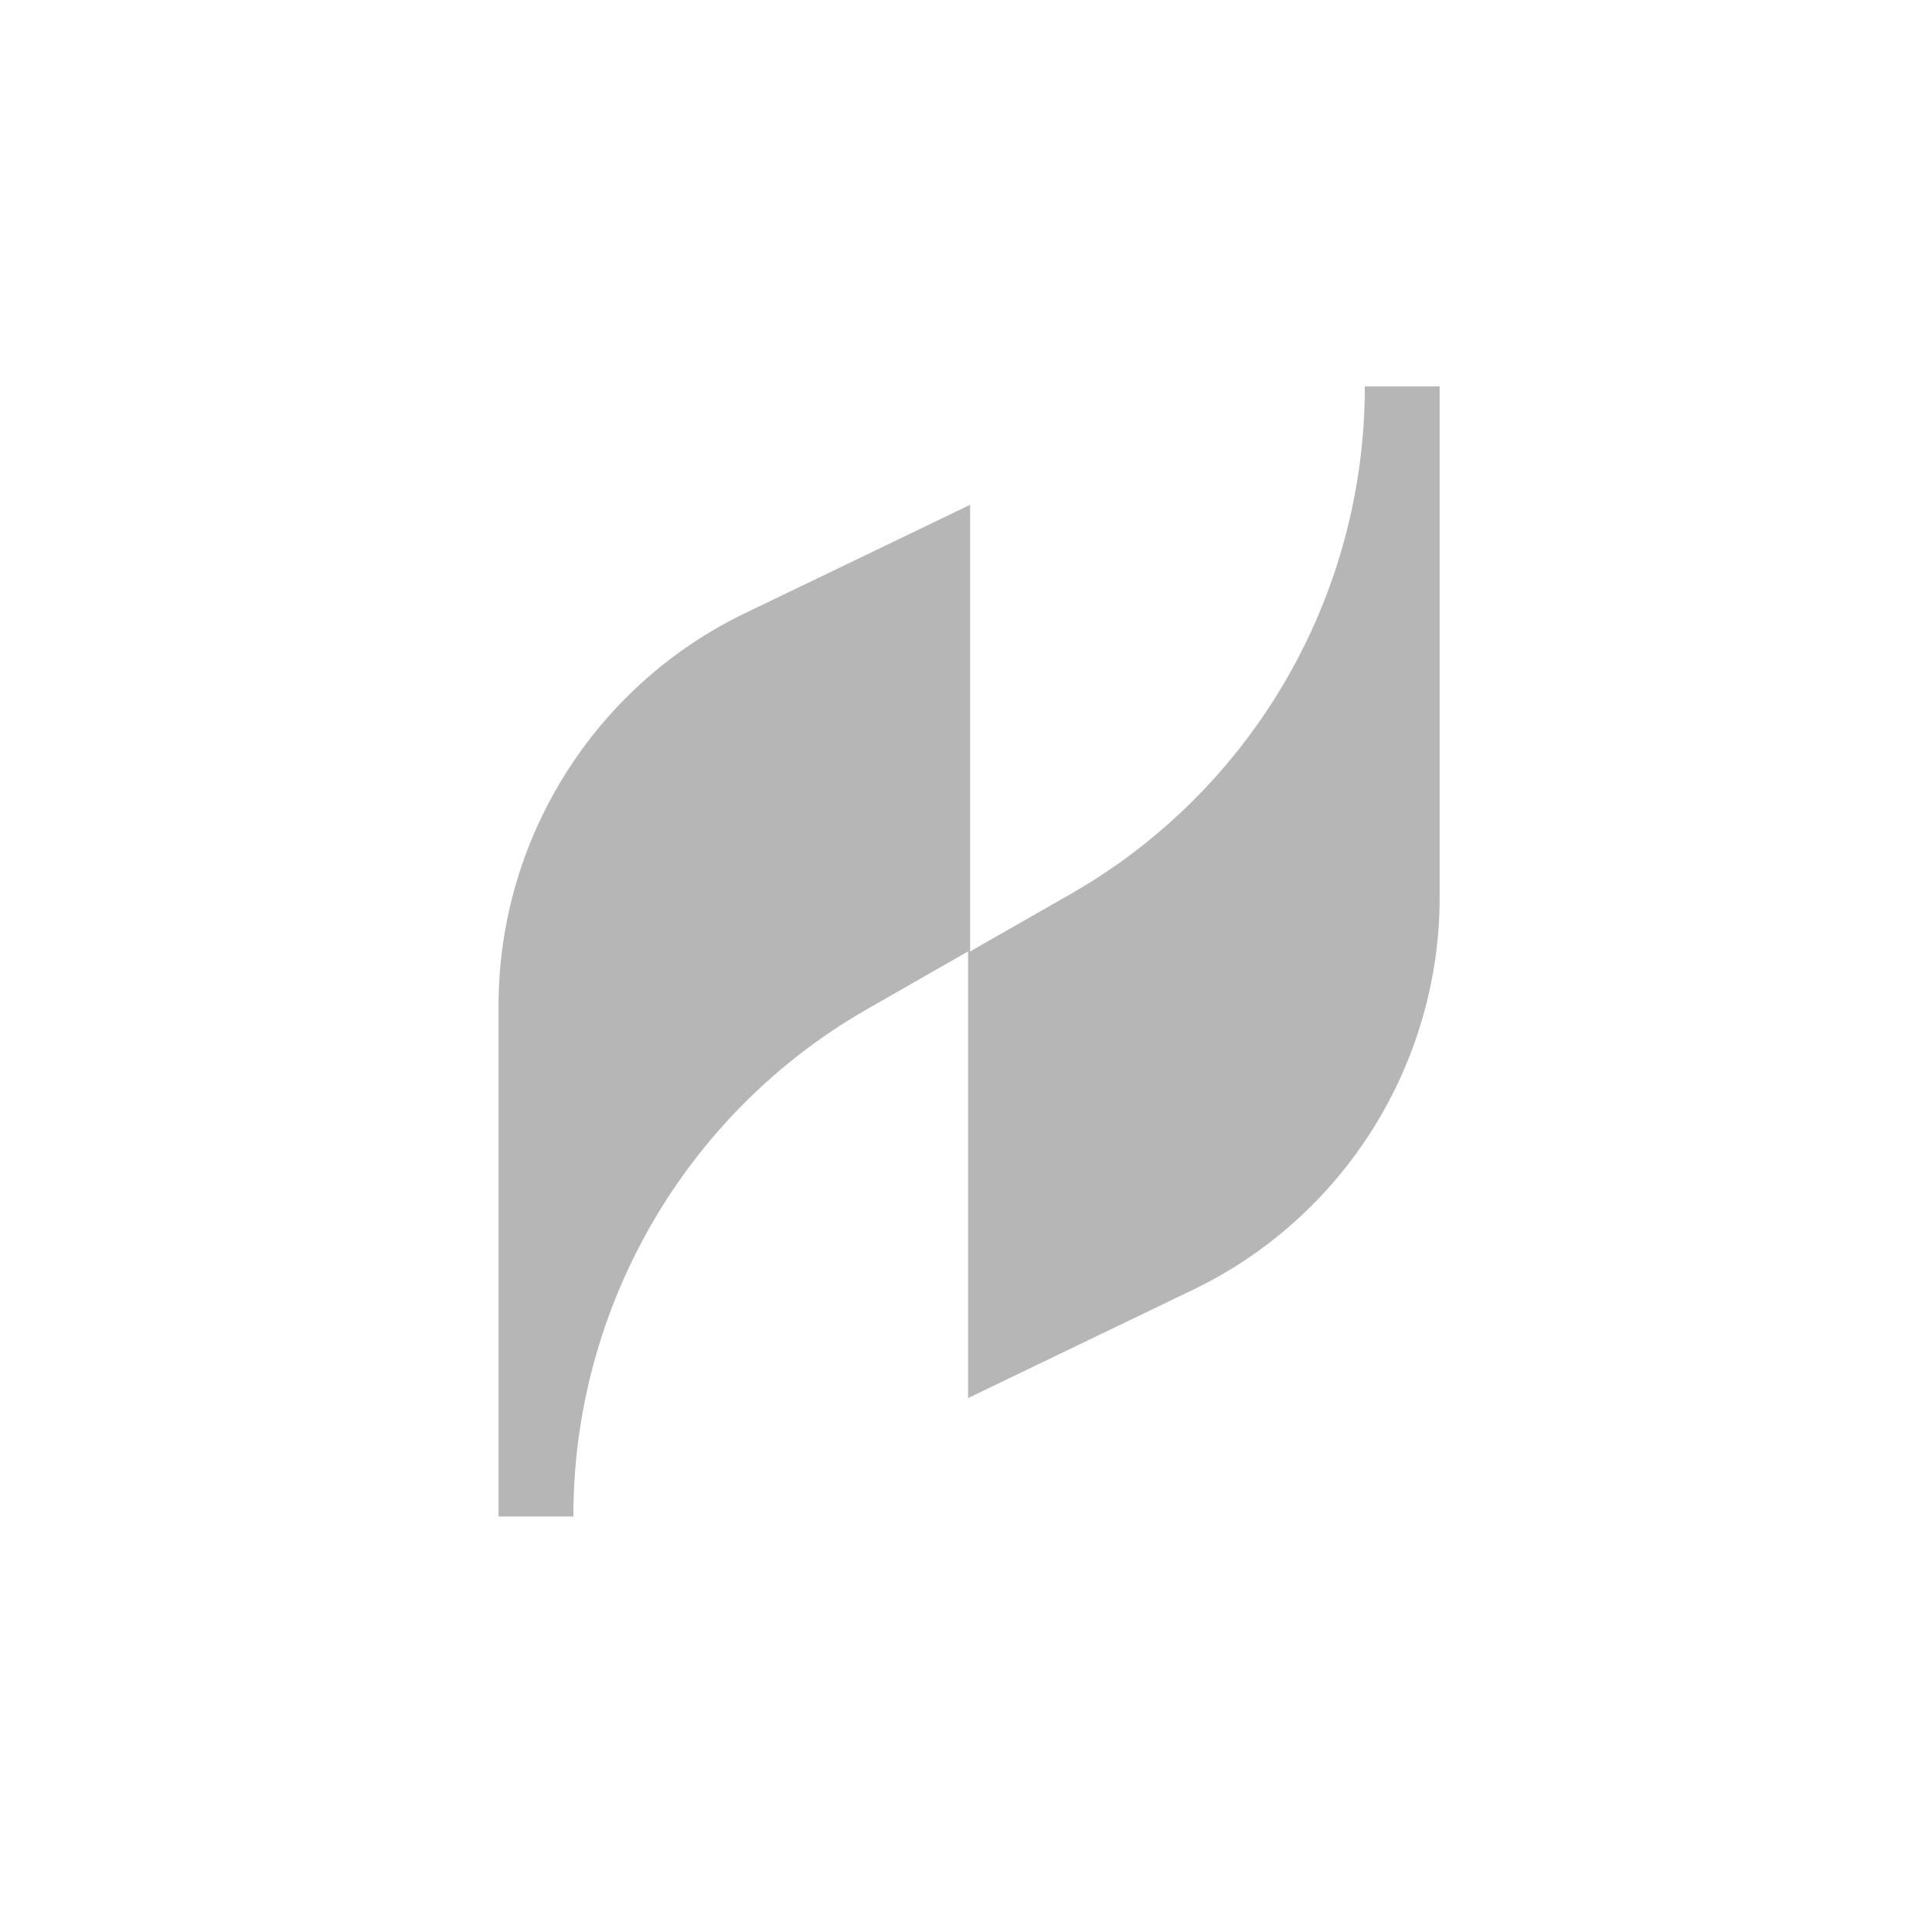
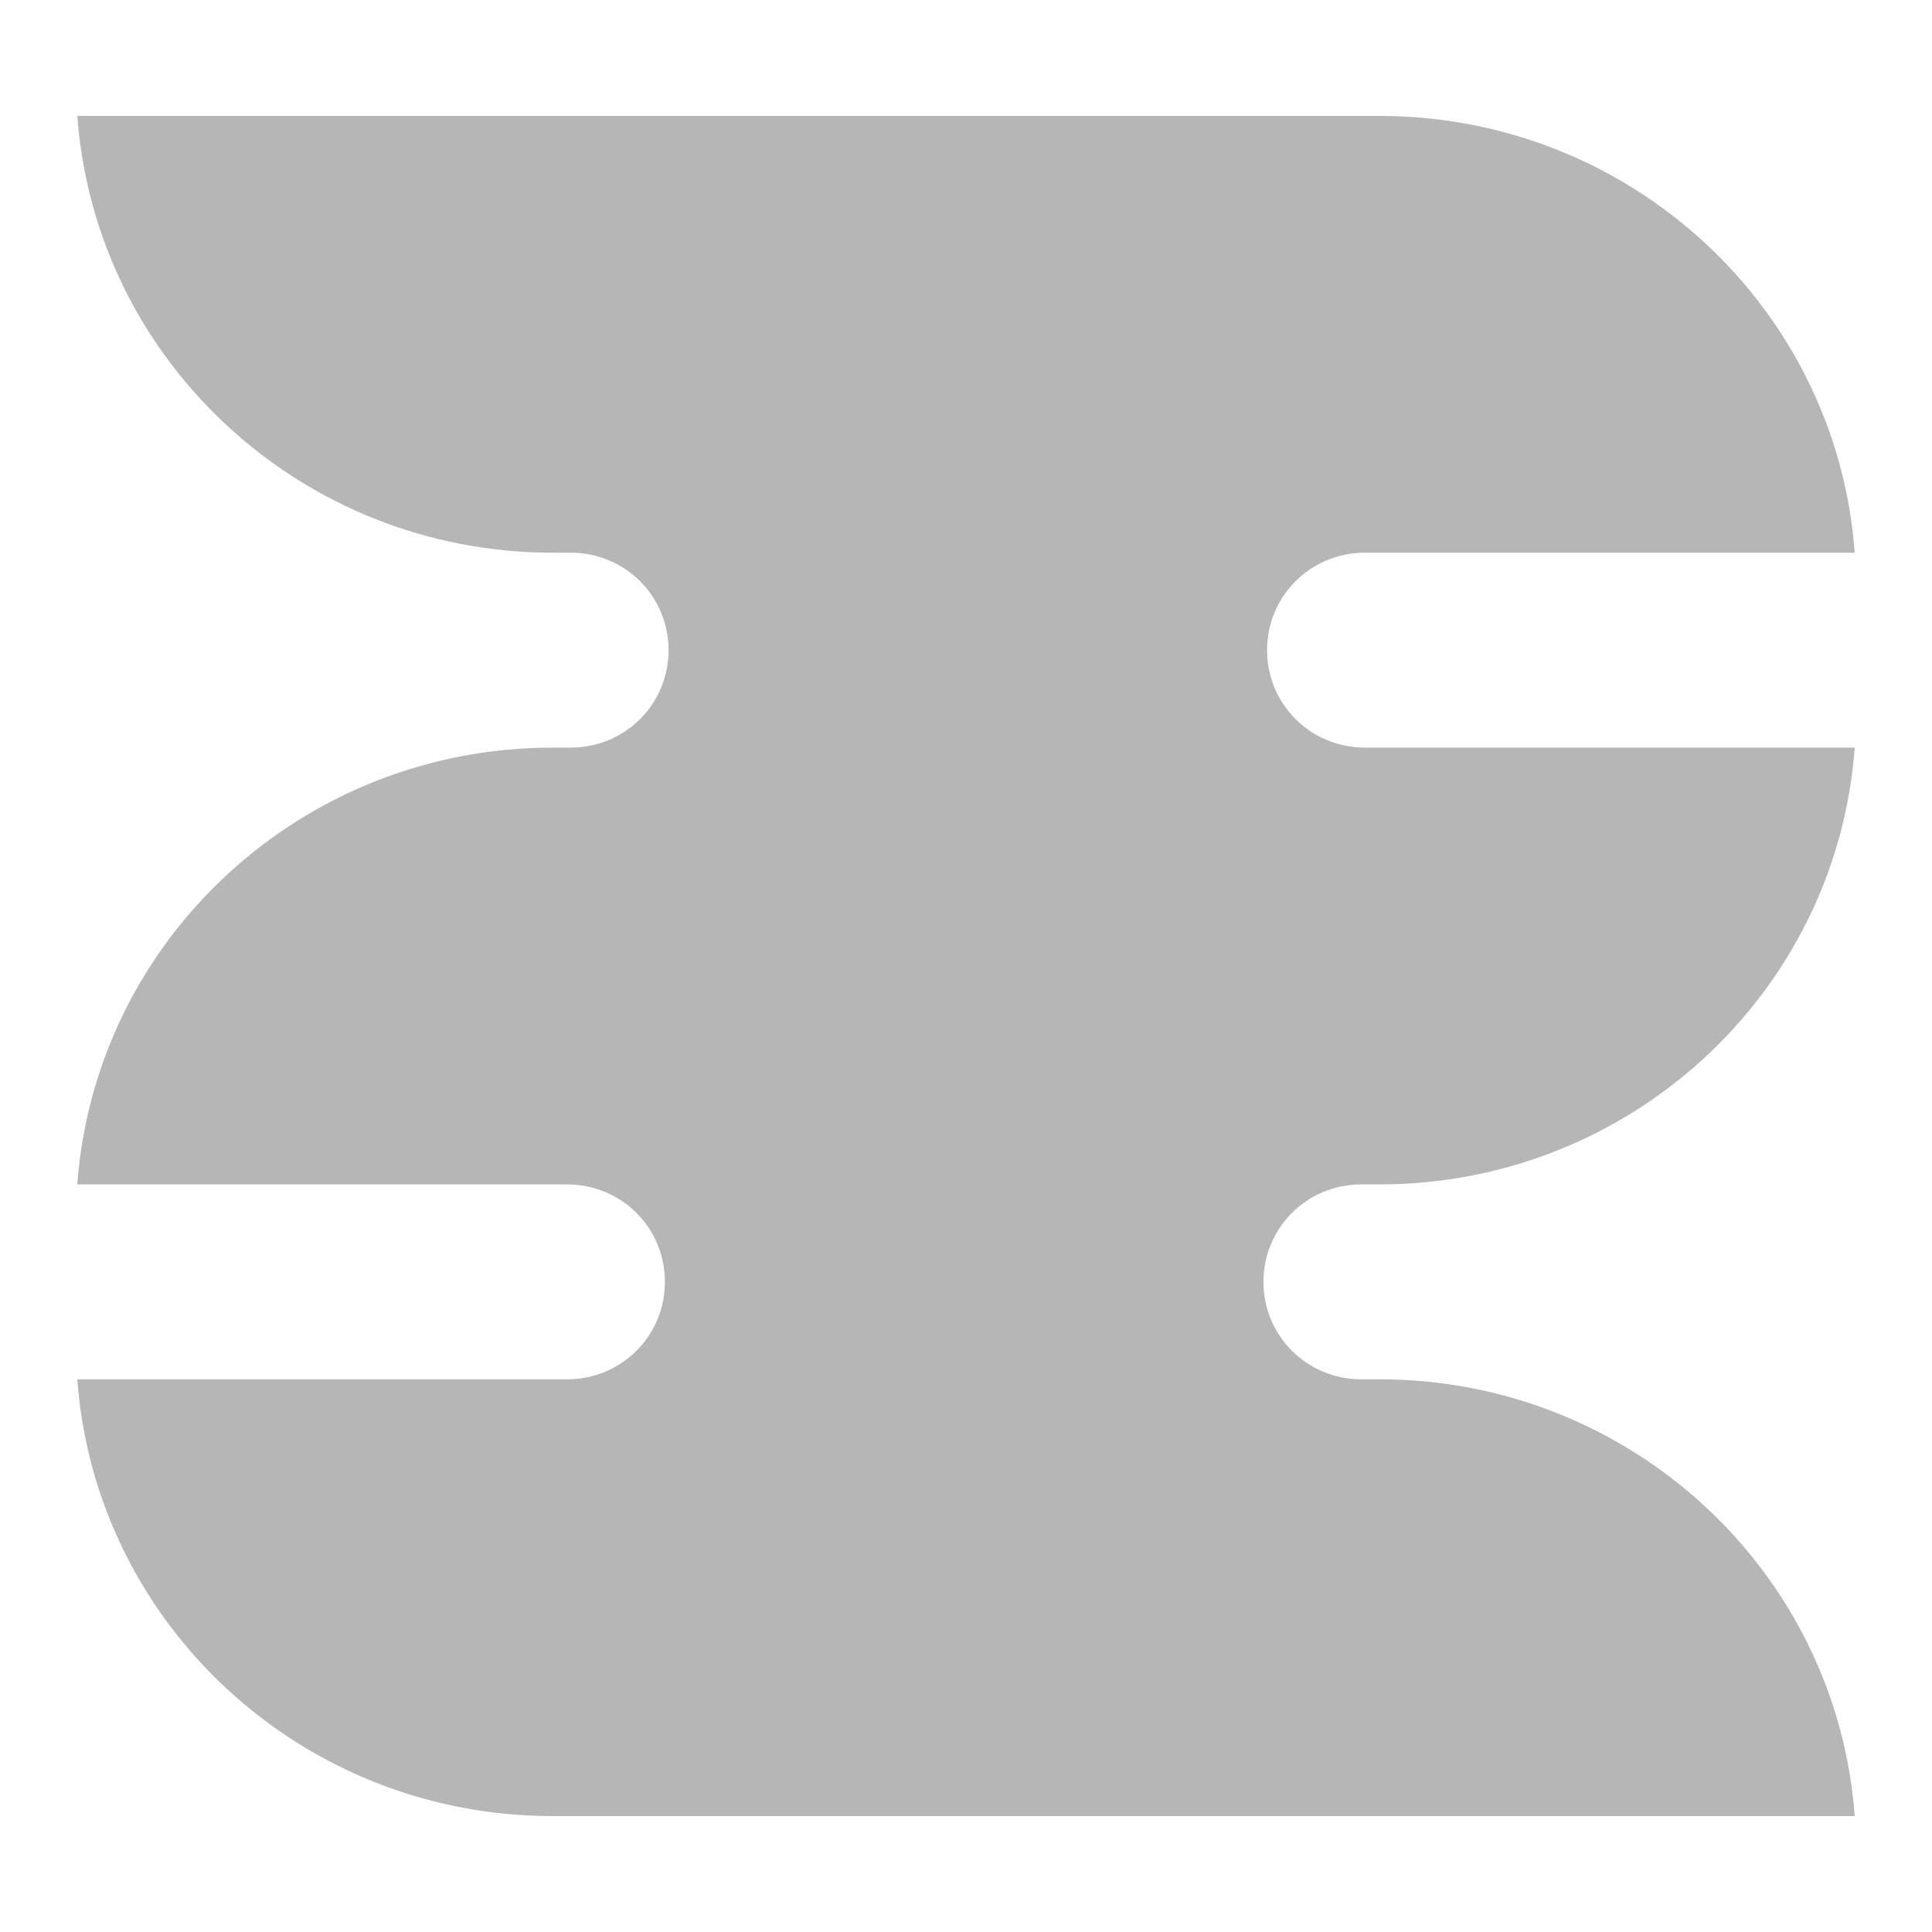
- <svg xmlns="http://www.w3.org/2000/svg" width="160" height="160" viewBox="0 0 160 160" fill="none">
-   <path d="M80.171 115.783V78.794L71.741 83.611C56.773 92.213 47.483 108.213 47.483 125.59H41.289V83.267C41.289 69.504 49.203 56.773 61.762 50.751L80.343 41.805V78.794L88.773 73.977C103.741 65.375 113.031 49.375 113.031 31.998H119.225V74.321C119.225 88.085 111.311 100.816 98.751 106.837L80.171 115.783Z" fill="#B6B6B6" />
+ <svg xmlns="http://www.w3.org/2000/svg" width="100" height="100" viewBox="0 0 100 100" fill="none">
+   <path d="M4 71.393H29.347C32.163 71.393 34.416 69.151 34.416 66.348C34.416 63.546 32.163 61.304 29.347 61.304H4C4.939 48.599 15.641 38.696 28.596 38.696H29.535C32.351 38.696 34.604 36.454 34.604 33.652C34.604 30.849 32.351 28.607 29.535 28.607H28.596C15.641 28.607 4.939 18.705 4 6H71.404C84.359 6 95.061 15.902 96 28.607H70.653C67.837 28.607 65.584 30.849 65.584 33.652C65.584 36.454 67.837 38.696 70.653 38.696H96C95.061 51.401 84.359 61.304 71.404 61.304H70.465C67.649 61.304 65.396 63.546 65.396 66.348C65.396 69.151 67.649 71.393 70.465 71.393H71.404C84.359 71.393 95.061 81.295 96 94H28.596C15.641 94 4.939 84.098 4 71.393Z" fill="#B6B6B6" />
</svg>
